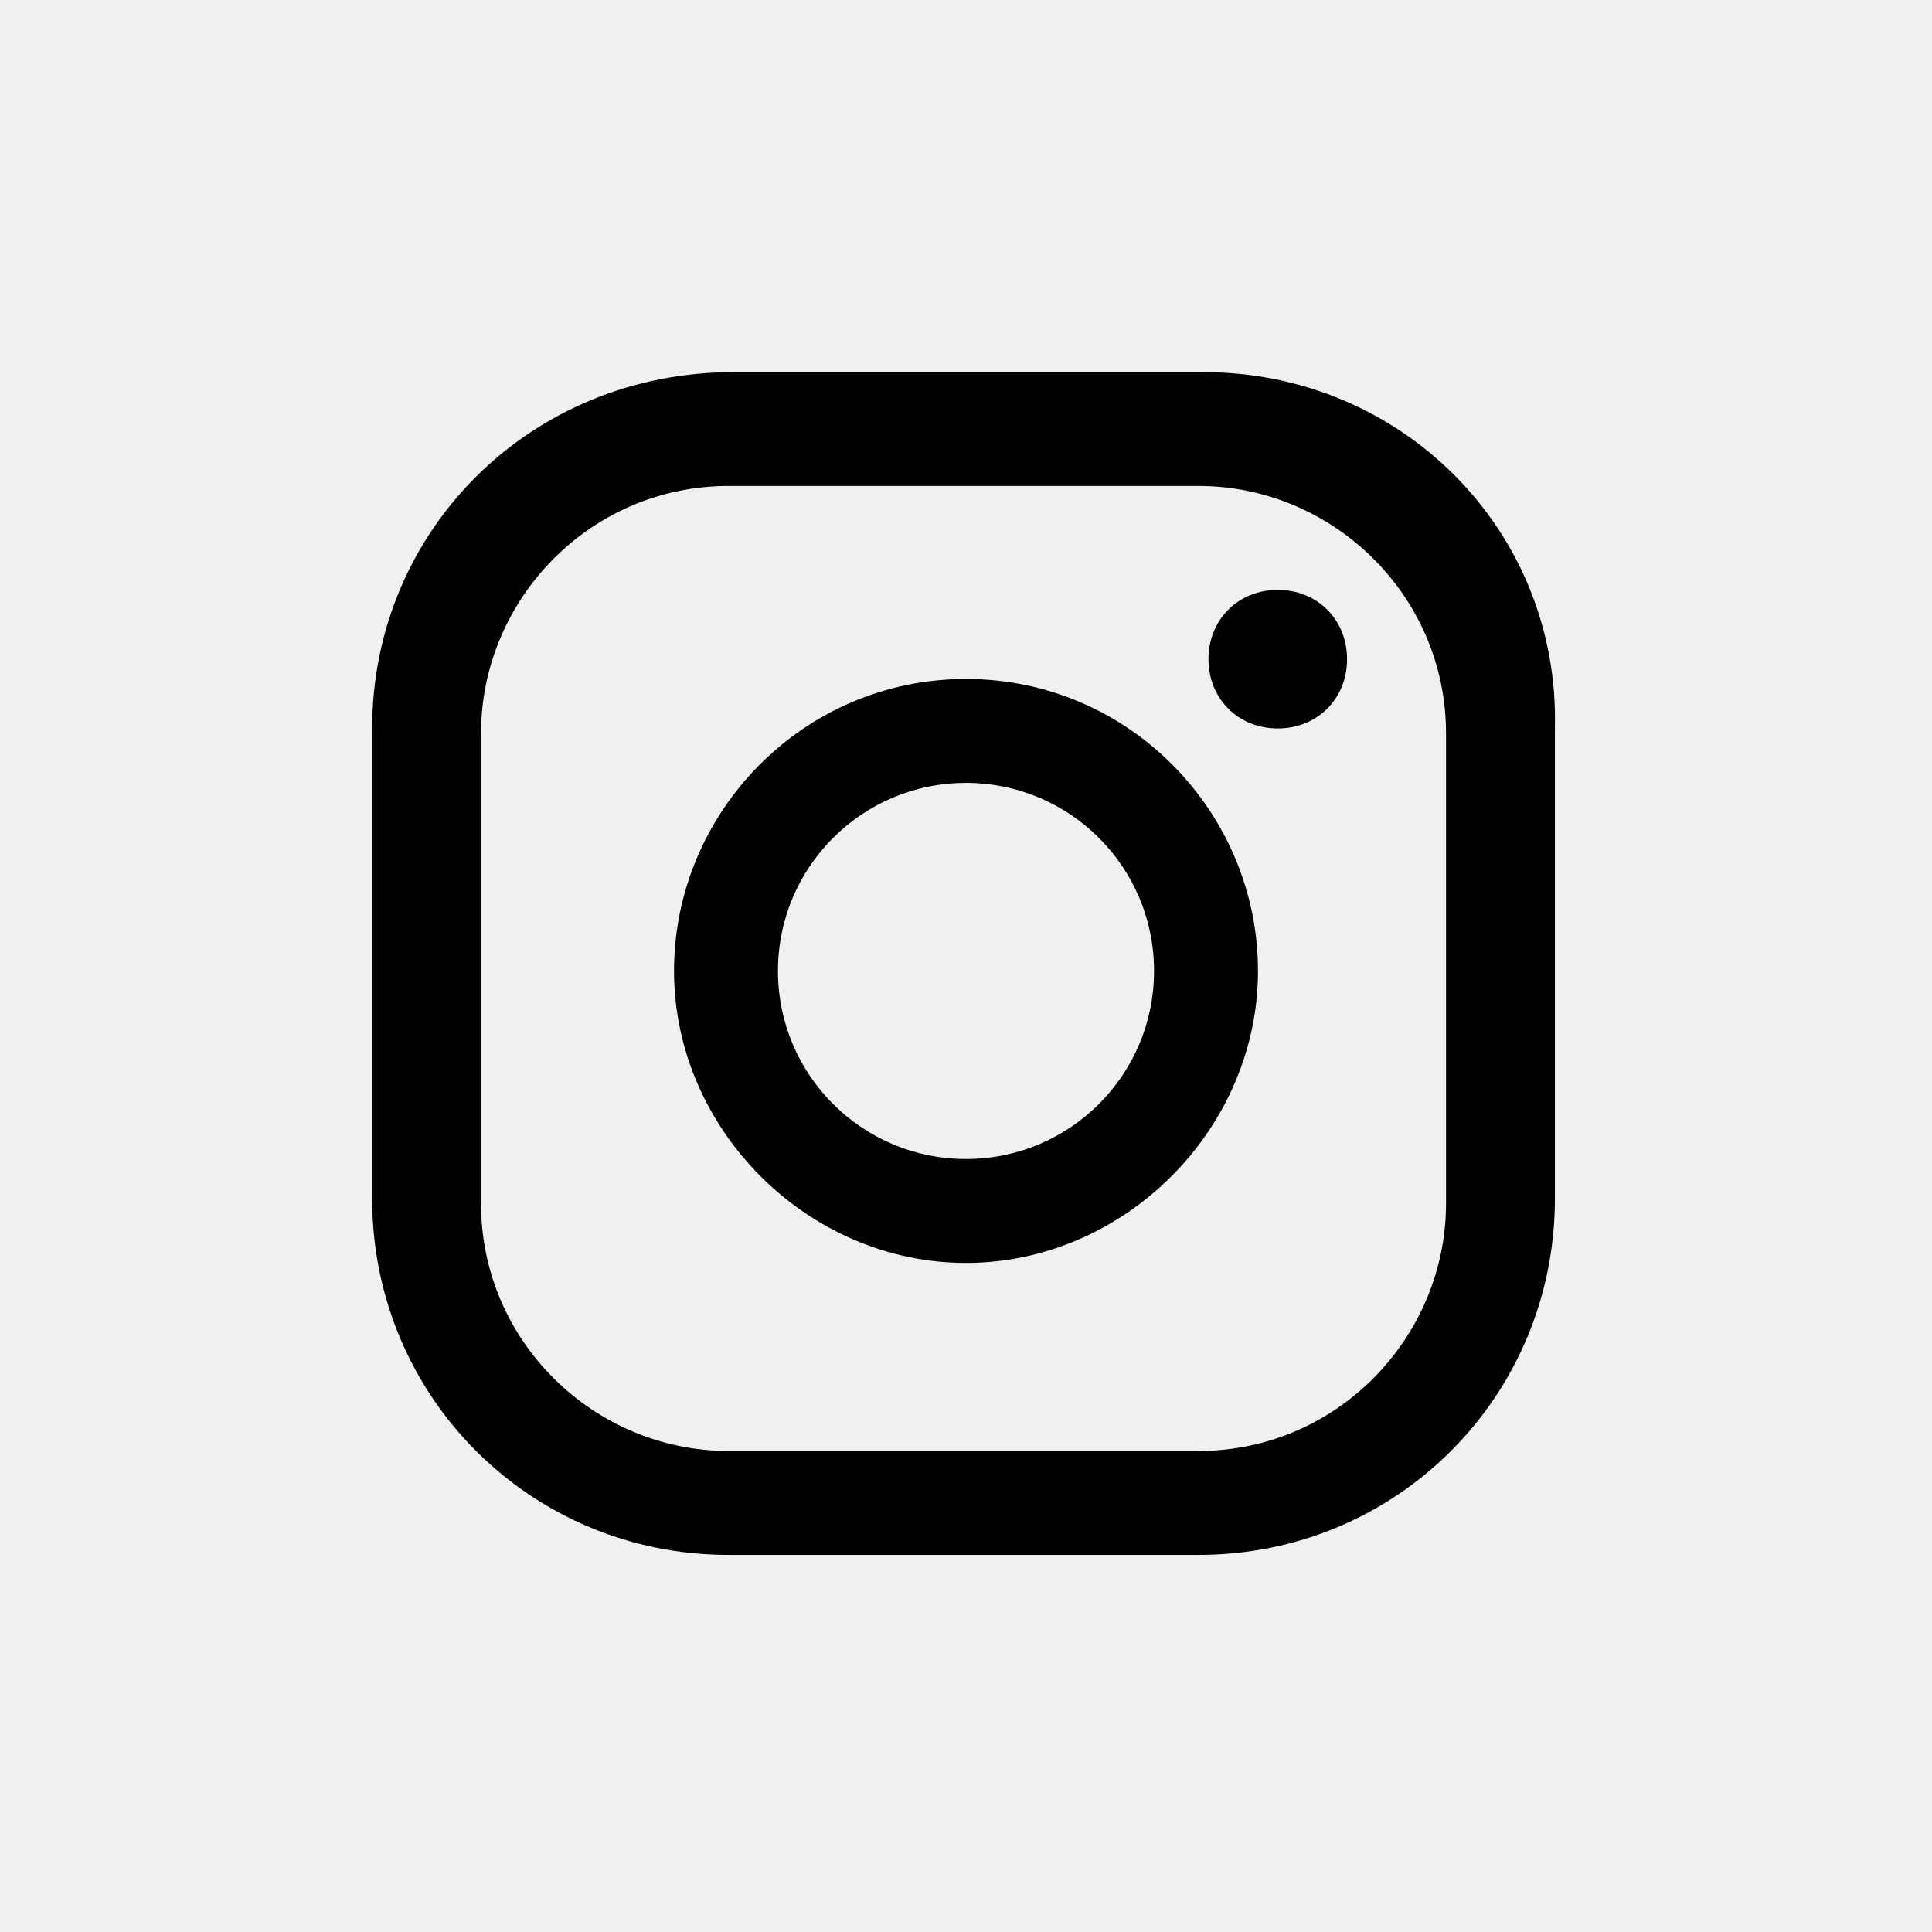
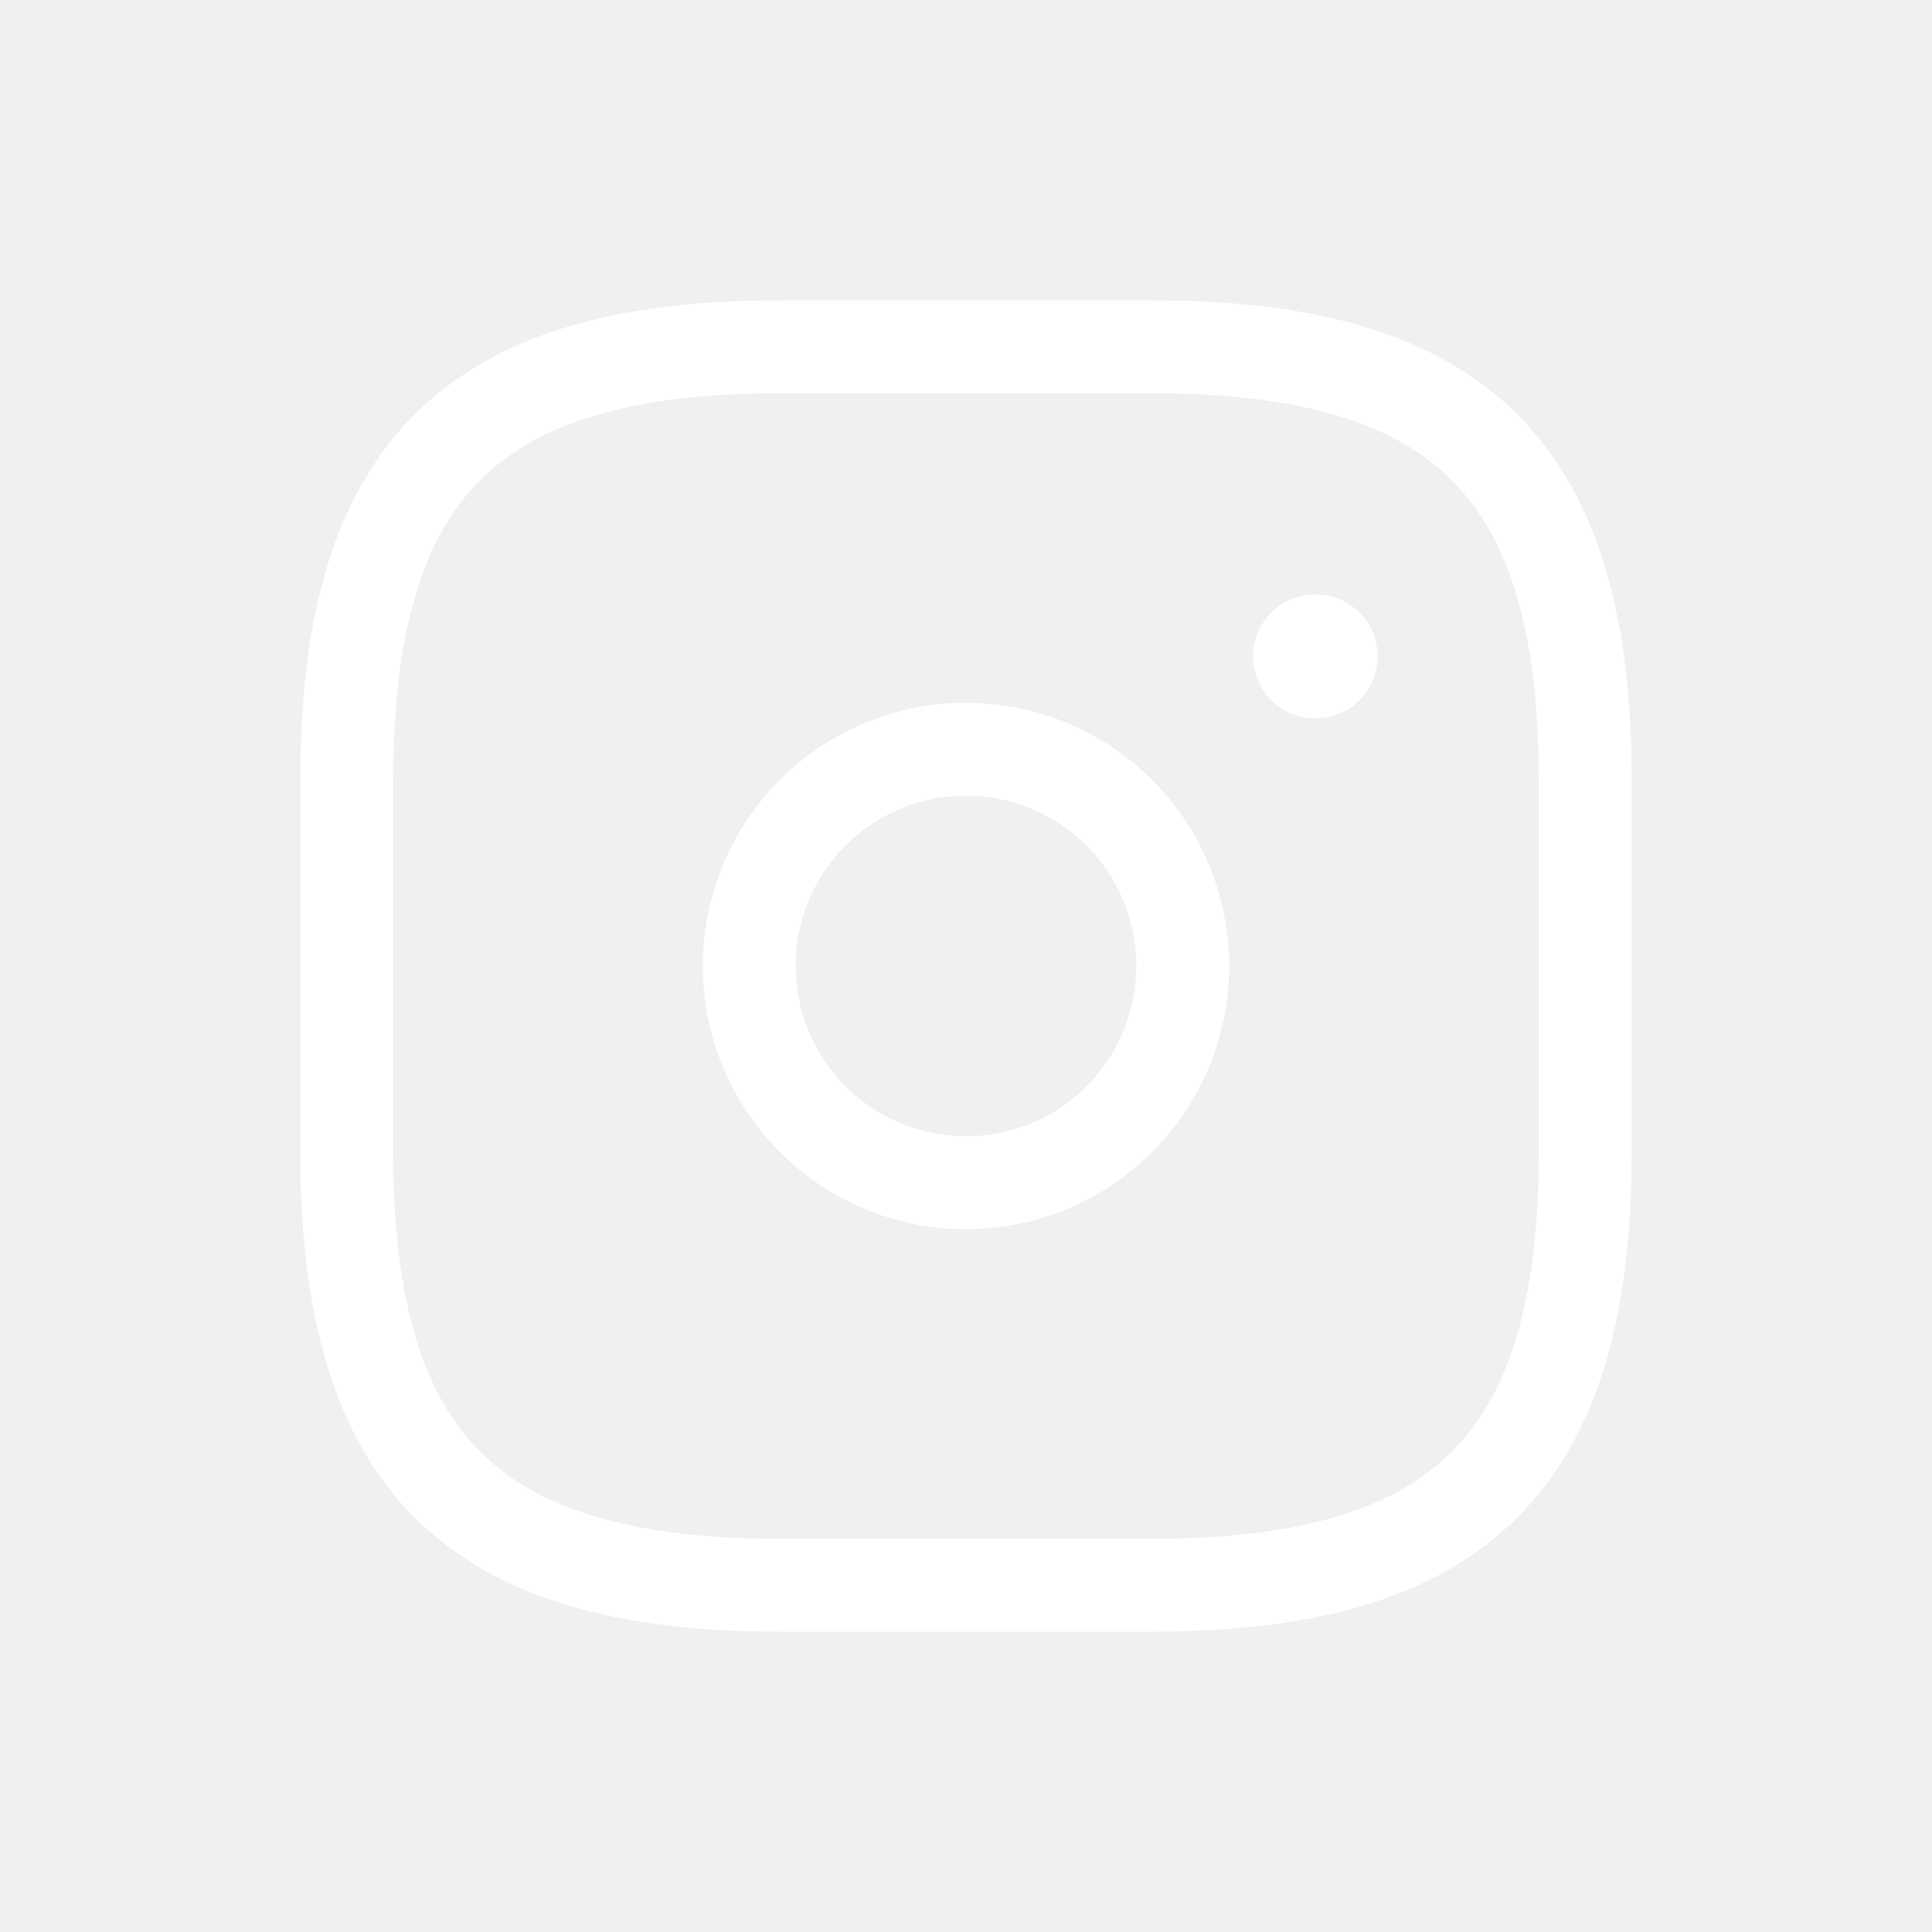
- <svg xmlns="http://www.w3.org/2000/svg" fill="#000000" width="150px" height="150px" viewBox="-3.52 -3.52 39.04 39.04" id="Camada_1" version="1.1" xml:space="preserve">
+ <svg xmlns="http://www.w3.org/2000/svg" width="150px" height="150px" viewBox="-3.6 -3.6 31.20 31.20" fill="none">
  <g id="SVGRepo_bgCarrier" stroke-width="0" />
  <g id="SVGRepo_tracerCarrier" stroke-linecap="round" stroke-linejoin="round" />
  <g id="SVGRepo_iconCarrier">
-     <g>
-       <path d="M22.3,8.4c-0.8,0-1.4,0.6-1.4,1.4c0,0.8,0.6,1.4,1.4,1.4c0.8,0,1.4-0.6,1.4-1.4C23.7,9,23.1,8.4,22.3,8.4z" />
-       <path d="M16,10.2c-3.3,0-5.9,2.7-5.9,5.9s2.7,5.9,5.9,5.9s5.9-2.7,5.9-5.9S19.3,10.2,16,10.2z M16,19.9c-2.1,0-3.8-1.7-3.8-3.8 c0-2.1,1.7-3.8,3.8-3.8c2.1,0,3.8,1.7,3.8,3.8C19.8,18.2,18.1,19.9,16,19.9z" />
-       <path d="M20.8,4h-9.5C7.2,4,4,7.2,4,11.2v9.5c0,4,3.2,7.2,7.2,7.2h9.5c4,0,7.2-3.2,7.2-7.2v-9.5C28,7.2,24.8,4,20.8,4z M25.7,20.8 c0,2.7-2.2,5-5,5h-9.5c-2.7,0-5-2.2-5-5v-9.5c0-2.7,2.2-5,5-5h9.5c2.7,0,5,2.2,5,5V20.8z" />
-     </g>
+     <path d="M9 22H15C20 22 22 20 22 15V9C22 4 20 2 15 2H9C4 2 2 4 2 9V15C2 20 4 22 9 22Z" stroke="#ffffff" stroke-width="1.5" stroke-linecap="round" stroke-linejoin="round" />
+     <path d="M12 15.5C13.933 15.5 15.5 13.933 15.5 12C15.5 10.067 13.933 8.5 12 8.5C10.067 8.5 8.5 10.067 8.5 12C8.5 13.933 10.067 15.5 12 15.5Z" stroke="#ffffff" stroke-width="1.5" stroke-linecap="round" stroke-linejoin="round" />
+     <path d="M17.636 7H17.648" stroke="#ffffff" stroke-width="2" stroke-linecap="round" stroke-linejoin="round" />
  </g>
</svg>
